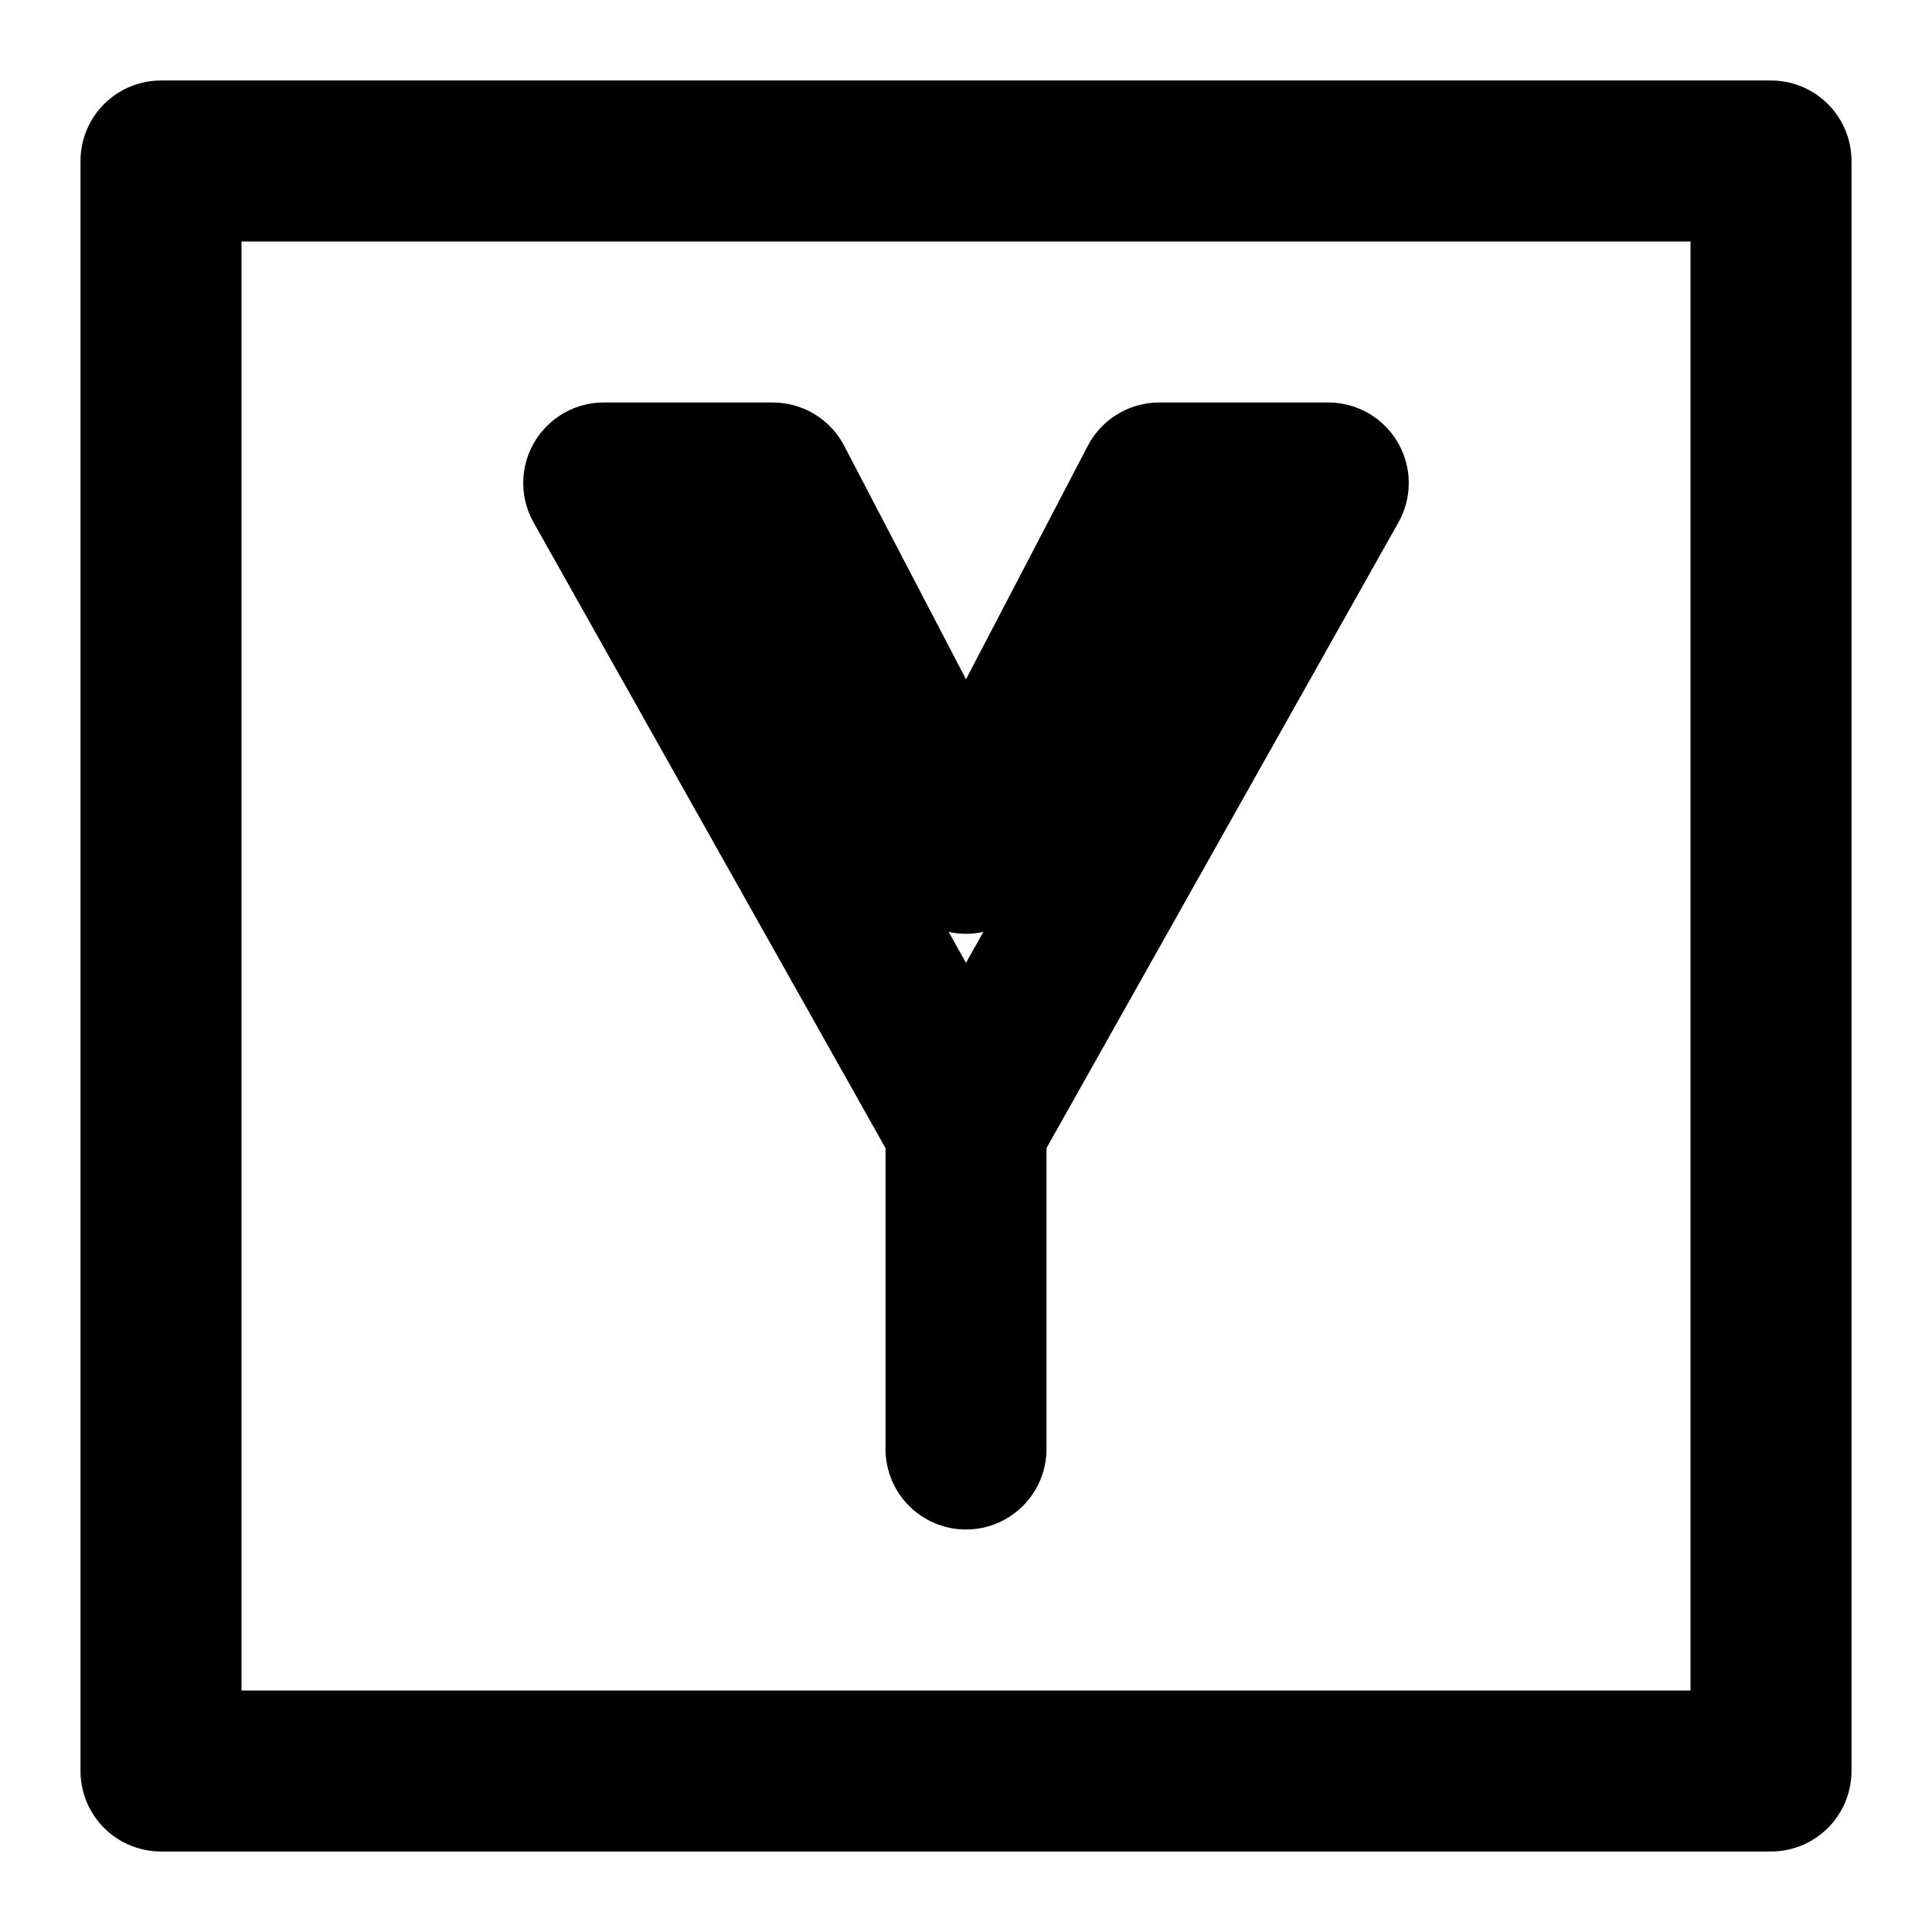
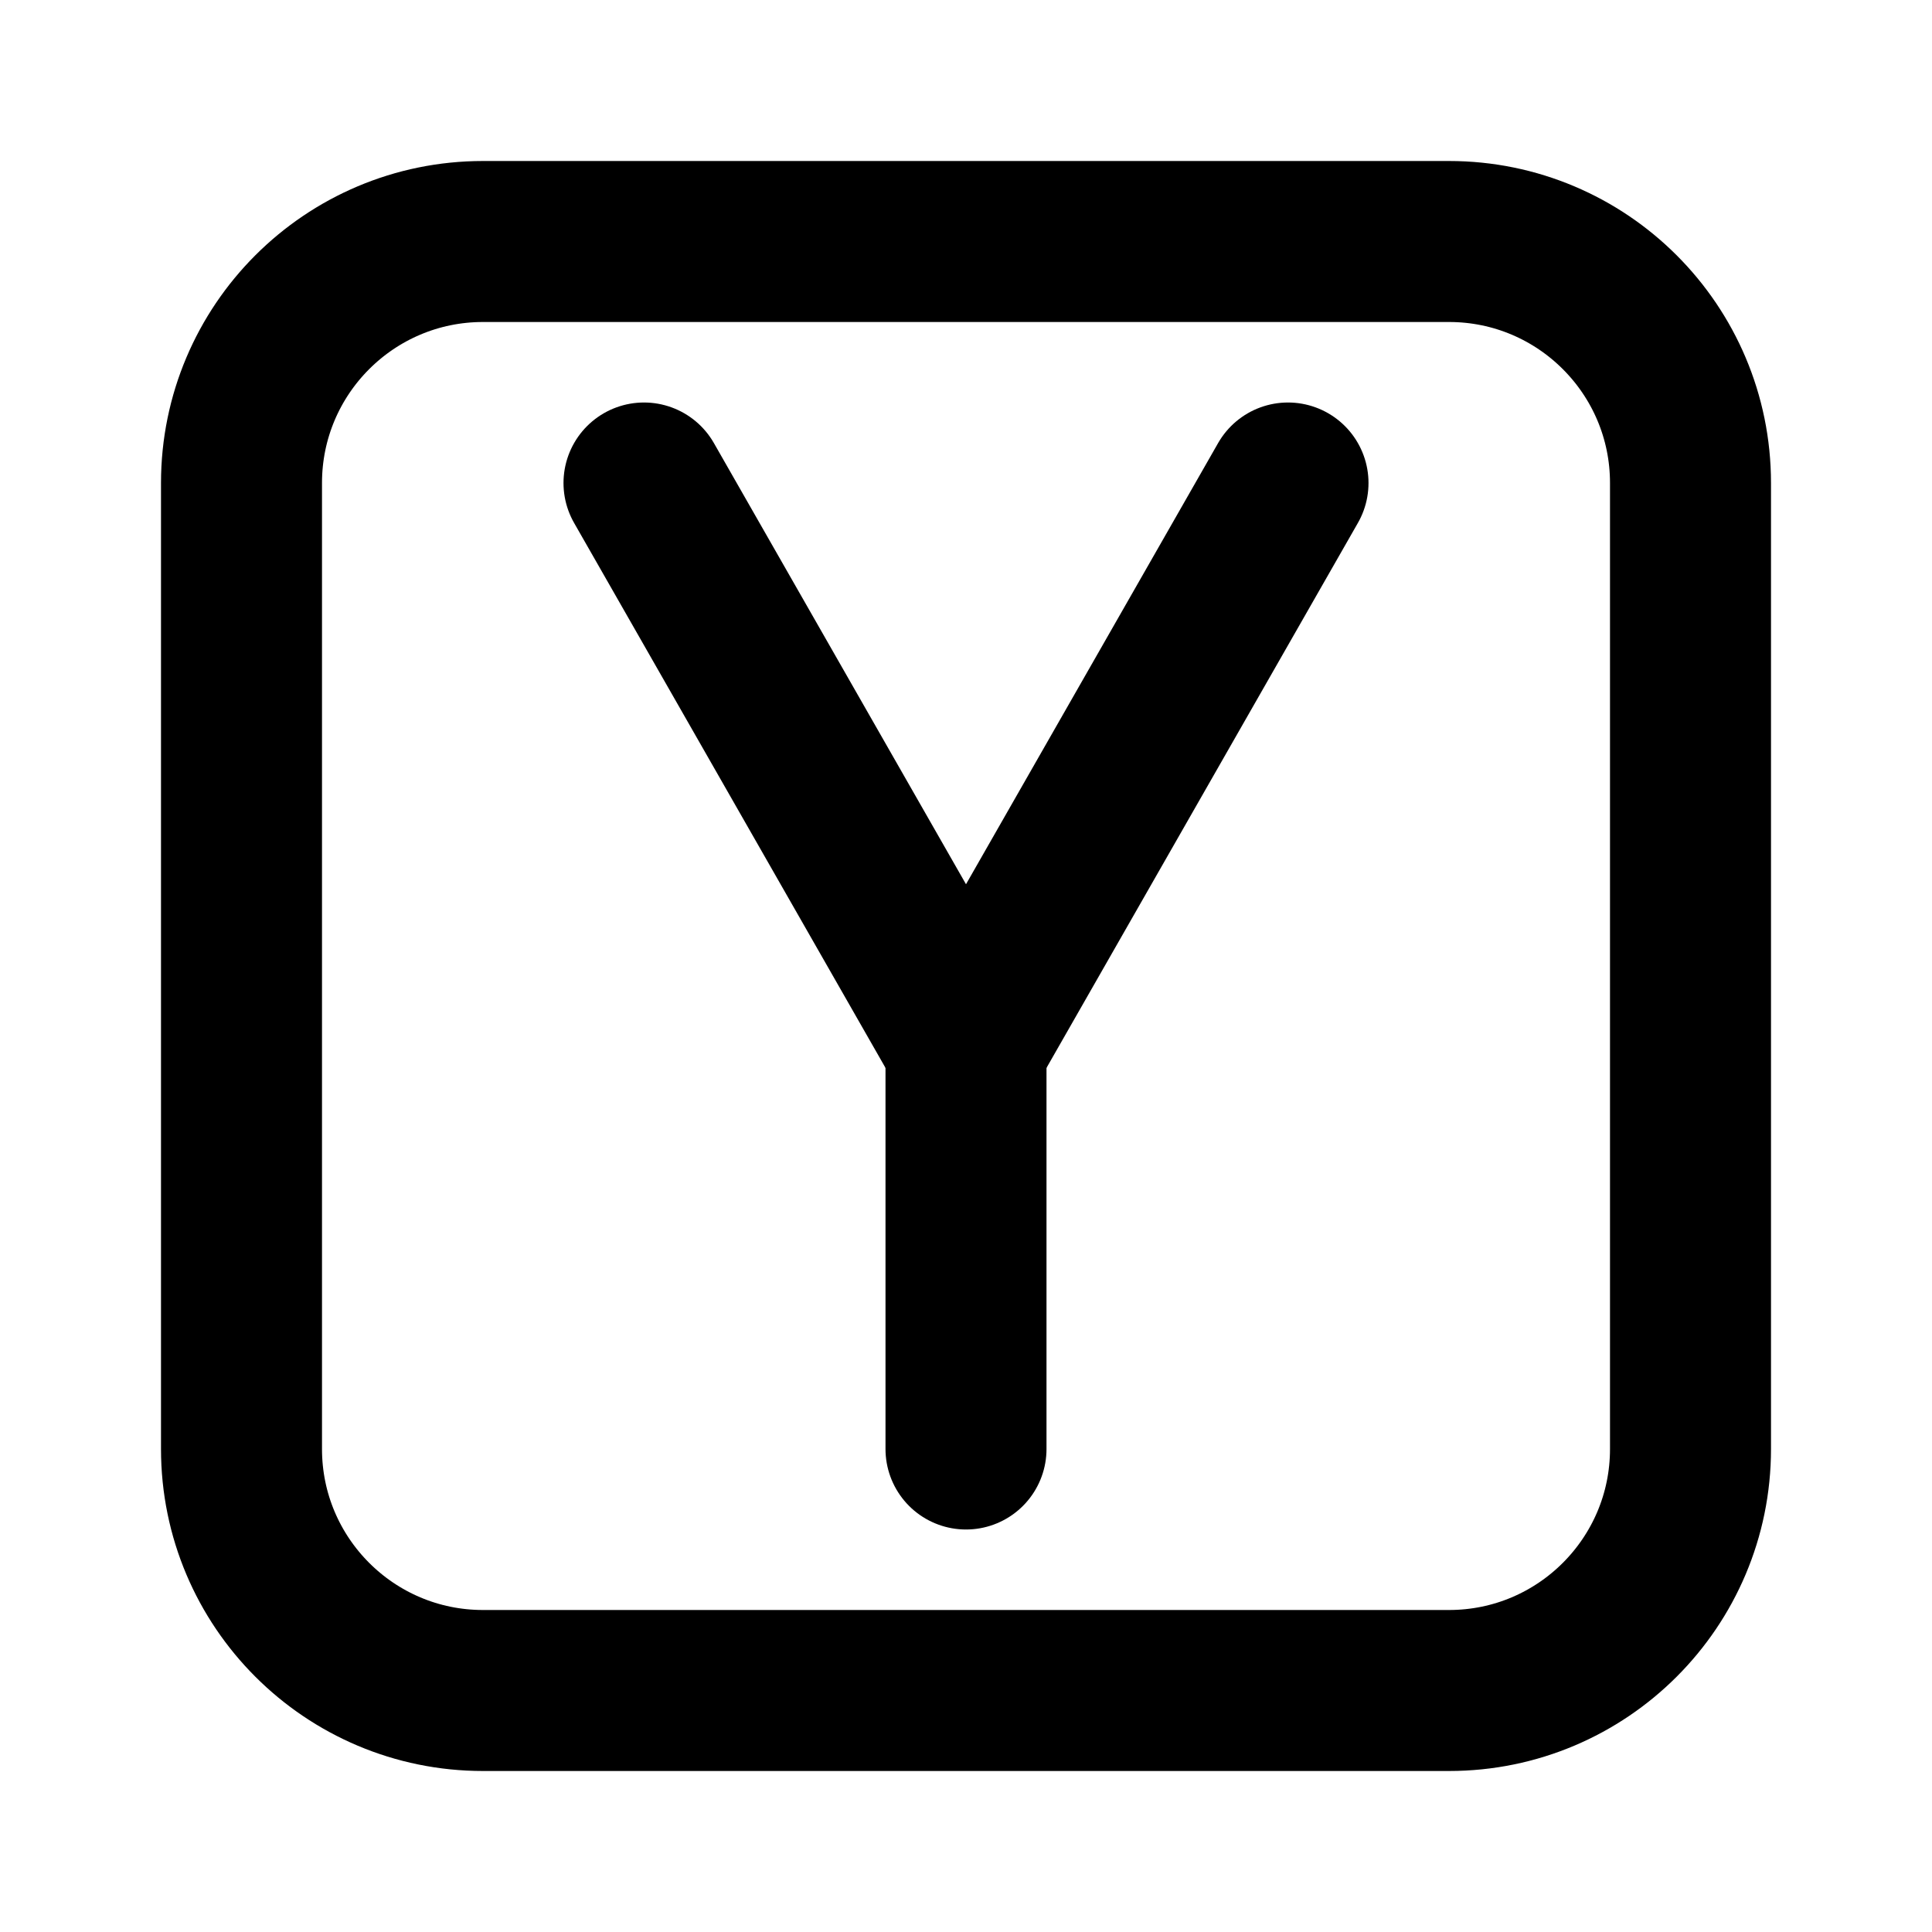
- <svg xmlns="http://www.w3.org/2000/svg" width="24" height="24" viewBox="0 0 24 24" fill="none" stroke="currentColor" stroke-width="2" stroke-linecap="round" stroke-linejoin="round">
-   <path d="M2 2h20v20H2z" />
-   <path d="M12 14l-4.5-8h2.1L12 10.6 14.4 6h2.1L12 14z" />
-   <path d="M12 14v4" />
+ <svg xmlns="http://www.w3.org/2000/svg" width="24" height="24" viewBox="0 0 24 24" fill="none" stroke="currentColor" stroke-width="2" stroke-linecap="round" stroke-linejoin="round" class="icon icon-tabler icons-tabler-outline icon-tabler-brand-y-combinator">
+   <path stroke="none" d="M0 0h24v24H0z" fill="none" />
+   <path d="M3 3m0 3a3 3 0 0 1 3 -3h12a3 3 0 0 1 3 3v12a3 3 0 0 1 -3 3h-12a3 3 0 0 1 -3 -3z" />
+   <path d="M8 6l4 7l4 -7" />
+   <path d="M12 13v5" />
</svg>
